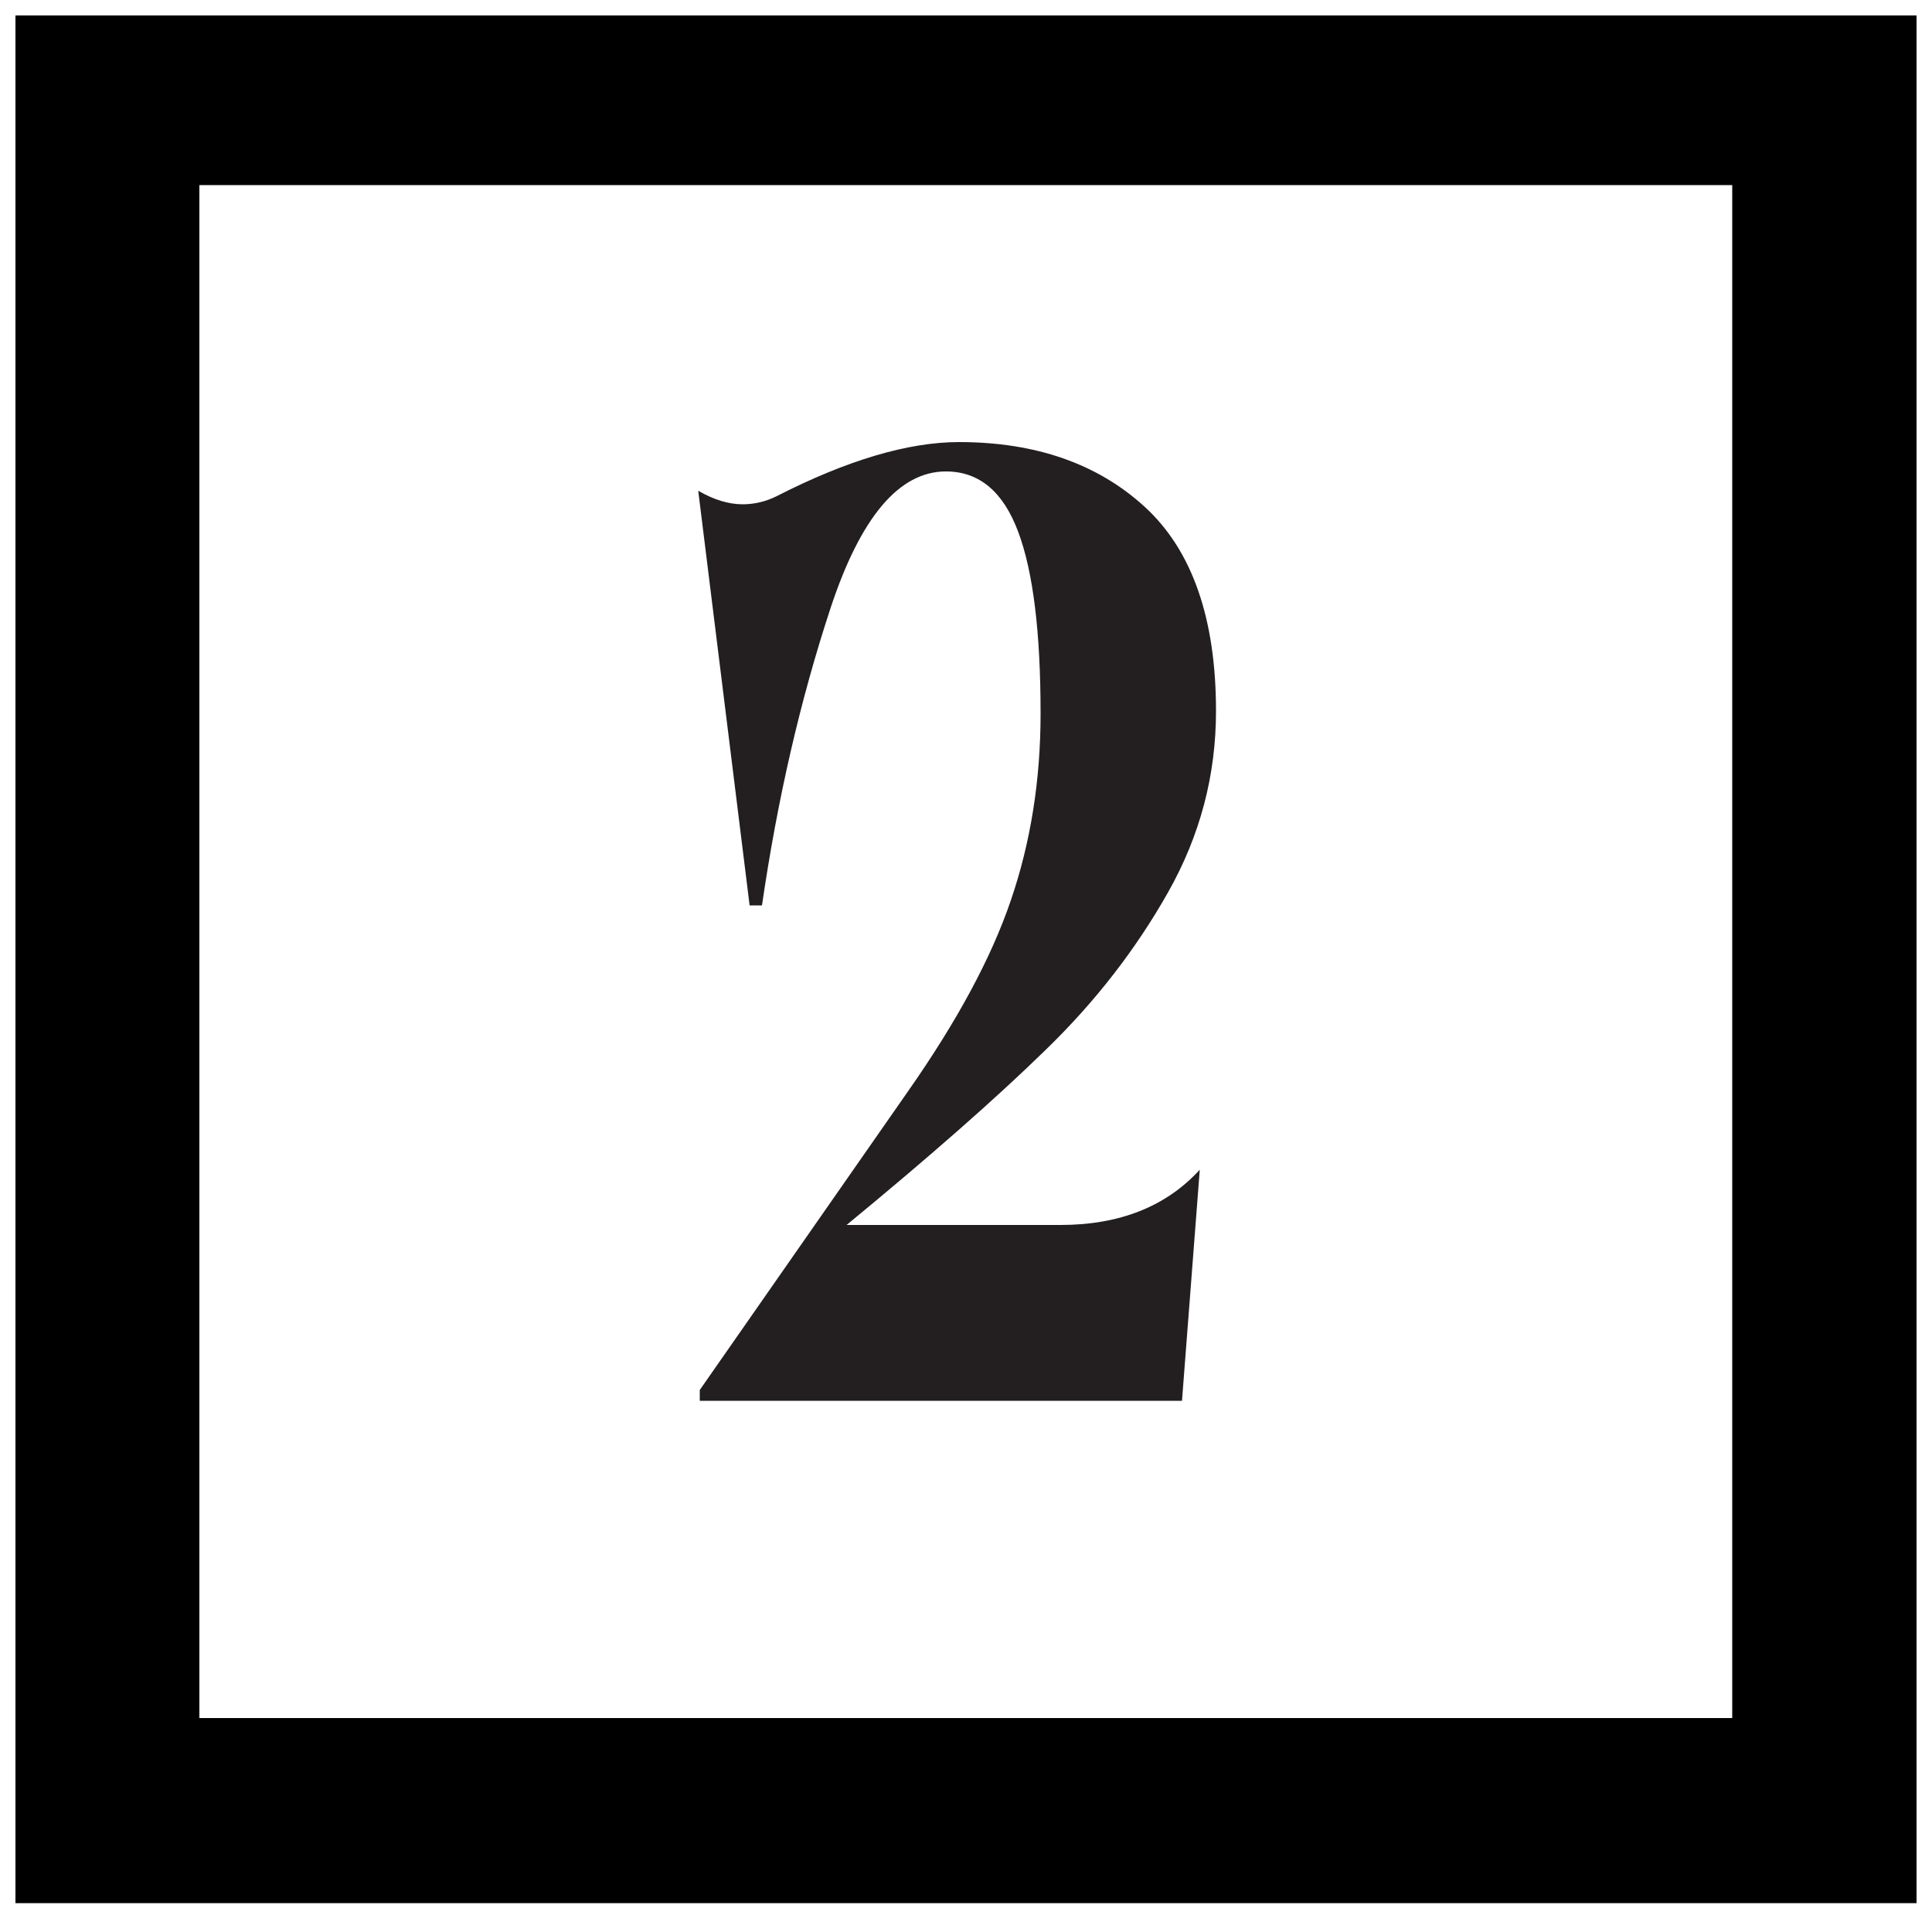
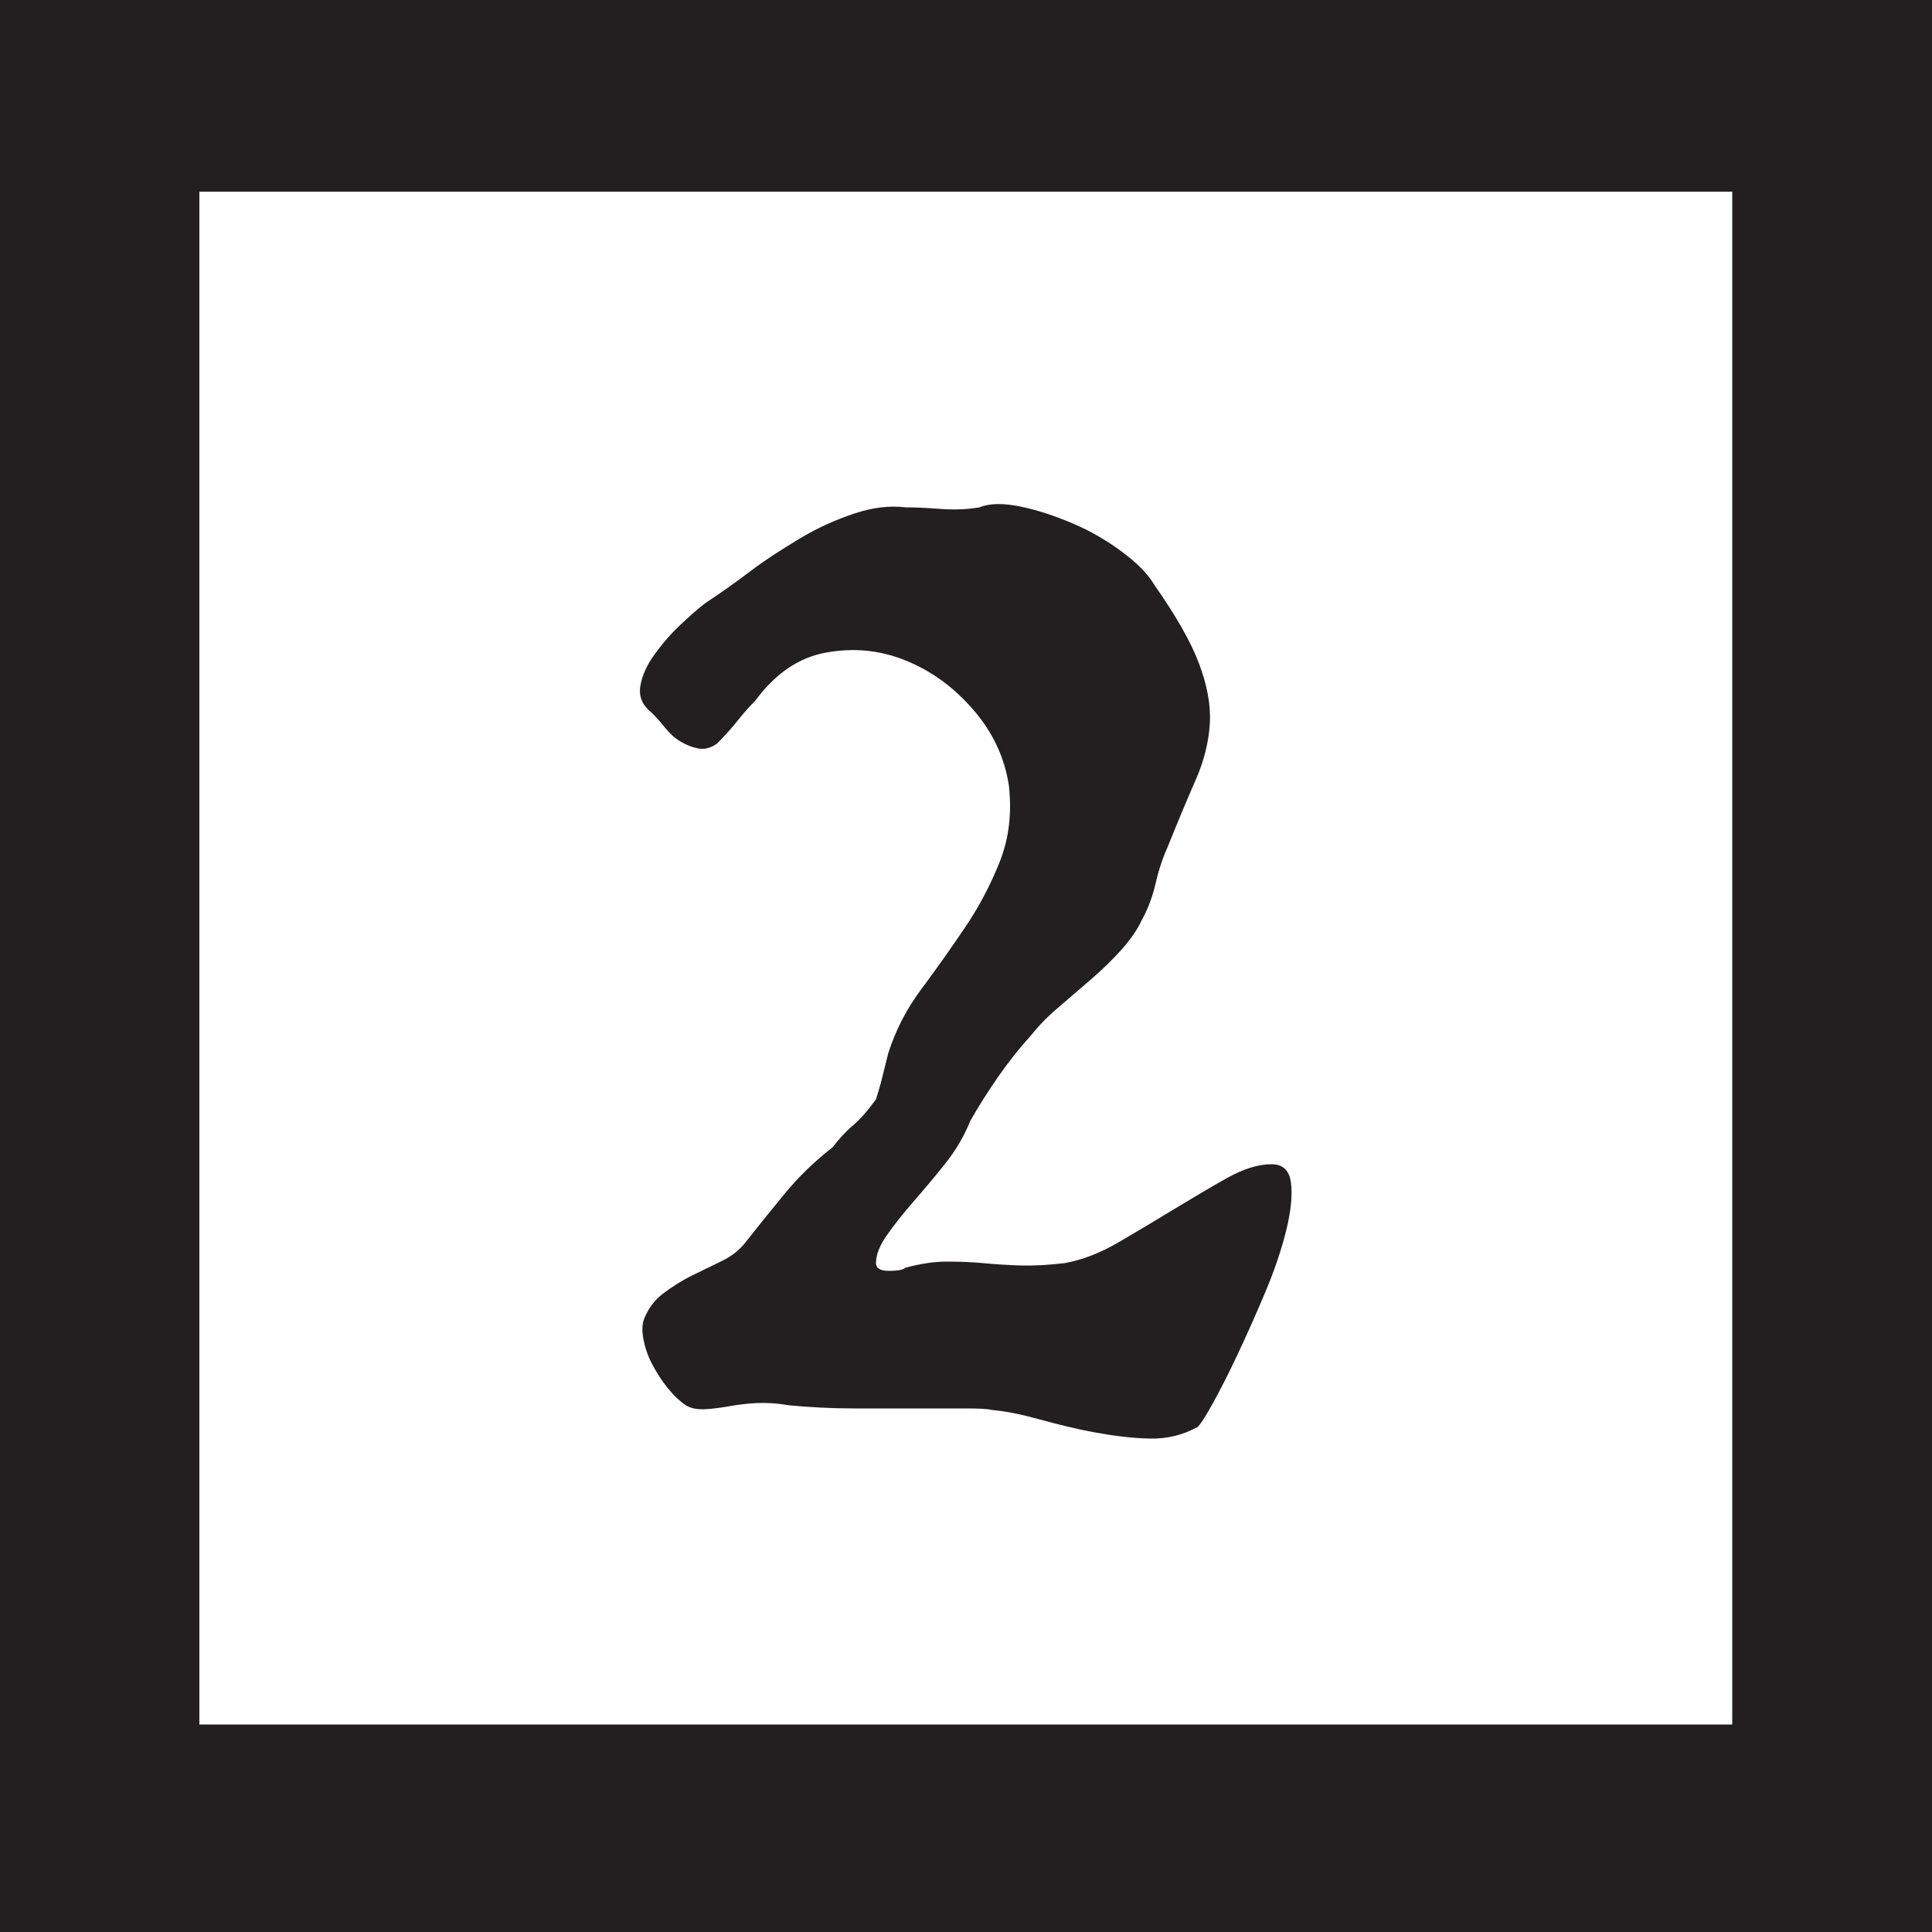
- <svg xmlns="http://www.w3.org/2000/svg" version="1.1" x="0px" y="0px" viewBox="0 0 500 496.5" style="enable-background:new 0 0 500 496.5;" xml:space="preserve">
+ <svg xmlns="http://www.w3.org/2000/svg" version="1.1" x="0px" y="0px" viewBox="0 0 500 500" style="enable-background:new 0 0 500 500;" xml:space="preserve">
  <style type="text/css">
- 	.st0{fill:#231F20;stroke:#FFFFFF;stroke-width:8;stroke-miterlimit:10;}
- 	.st1{stroke:#FFFFFF;stroke-width:8;stroke-miterlimit:10;}
- 	.st2{fill:#FFFFFF;}
- 	.st3{fill:#FFFFFF;stroke:#231F20;stroke-width:8;stroke-miterlimit:10;}
- 	.st4{stroke:#FFFFFF;stroke-width:8.005;stroke-miterlimit:10;}
- 	.st5{fill:#0AFFCD;}
- 	.st6{fill:#231F20;}
- 	.st7{fill:#FFFFFF;stroke:#FFFFFF;stroke-width:8;stroke-miterlimit:10;}
- 	.st8{fill:#BBBDBF;stroke:#FFFFFF;stroke-width:8;stroke-miterlimit:10;}
- 	.st9{fill:#BBBDBF;}
- 	.st10{fill:#0AFFCD;stroke:#FFFFFF;stroke-width:8;stroke-miterlimit:10;}
+ 	.st0{fill:#231F20;}
+ 	.st1{fill:#FFFFFF;}
+ 	.st2{fill:#231F20;stroke:#FFFFFF;stroke-width:8;stroke-miterlimit:10;}
+ 	.st3{fill:url(#SVGID_1_);}
+ 	.st4{fill:url(#SVGID_2_);}
+ 	.st5{fill:#E48F2E;}
</style>
  <g id="Layer_1">
-     <rect class="st0" width="500" height="496.5" />
-     <rect class="st1" width="500" height="496.5" />
-     <rect x="51.6" y="47.9" class="st2" width="396.7" height="396.7" />
+     <rect y="1.8" class="st2" width="500" height="496.5" />
+     <rect x="-34.3" y="-32.3" class="st0" width="568.7" height="564.7" />
+     <rect x="51.6" y="49.6" class="st1" width="396.7" height="396.7" />
    <g>
-       <path class="st6" d="M180.7,127c4,2.3,7.8,3.5,11.5,3.5c3,0,6-0.7,8.8-2.1c18.2-9.3,34-14,47.2-14c19.8,0,35.9,5.6,48.1,16.8    s18.4,28.8,18.4,52.8c0,16.6-4.1,32.2-12.4,46.9c-8.3,14.7-18.8,28.3-31.7,40.8c-12.8,12.5-30,27.6-51.5,45.3h55.3    c15.4,0,27.4-4.8,36.1-14.3l-4.6,59.8H181.1v-2.8l53.9-77.3c12.6-18,21.5-34.4,26.6-49.4c5.1-14.9,7.7-31,7.7-48.3    c0-21-1.9-36.7-5.8-47.1c-3.9-10.4-10.1-15.6-18.7-15.6c-12.1,0-22.1,11.8-29.9,35.5c-7.8,23.7-13.7,49.3-17.7,76.8H194L180.7,127    z" />
+       <path class="st0" d="M185.5,192.5c-1.6,1.1-3.2,1.5-4.8,1.2c-1.6-0.3-3.1-0.9-4.6-1.8c-1.5-0.9-2.8-2.1-4-3.6    c-1.2-1.5-2.3-2.7-3.4-3.8c-2.4-1.9-3.4-4.1-3-6.8c0.4-2.7,1.6-5.4,3.6-8.2s4.3-5.5,7-8c2.7-2.5,4.9-4.5,6.8-5.8    c3.2-2.1,6.9-4.7,11-7.8c4.1-3.1,8.5-5.9,13-8.6c4.5-2.7,9.2-4.8,14-6.4c4.8-1.6,9.2-2.1,13.2-1.6c2.1,0,5.1,0.1,9,0.4    c3.9,0.3,7.3,0.1,10.2-0.4c2.7-1.1,6.2-1.1,10.6-0.2c4.4,0.9,8.9,2.4,13.6,4.4c4.7,2,8.9,4.5,12.8,7.4c3.9,2.9,6.6,5.7,8.2,8.4    c5.6,8,9.5,14.8,11.6,20.4c2.1,5.6,3.1,10.8,2.8,15.6c-0.3,4.8-1.5,9.6-3.6,14.4c-2.1,4.8-4.5,10.5-7.2,17.2    c-1.3,2.9-2.4,6.1-3.2,9.6c-0.8,3.5-2,6.7-3.6,9.6c-1.1,2.4-2.8,4.9-5.2,7.6c-2.4,2.7-5.1,5.3-8,7.8c-2.9,2.5-5.8,5-8.6,7.4    c-2.8,2.4-5.1,4.8-7,7.2c-2.9,3.2-5.7,6.7-8.4,10.6c-2.7,3.9-5.1,7.7-7.2,11.4c-1.6,4-3.8,7.7-6.6,11.2c-2.8,3.5-5.5,6.7-8.2,9.8    c-2.7,3.1-4.9,5.9-6.8,8.6c-1.9,2.7-2.8,5.1-2.8,7.2c0,1.3,1.1,2,3.4,2c2.3,0,3.7-0.3,4.2-0.8c4-1.1,7.6-1.6,10.8-1.6    c3.2,0,6.3,0.1,9.4,0.4c3.1,0.3,6.3,0.5,9.6,0.6c3.3,0.1,7.1-0.1,11.4-0.6c4.5-0.8,9.2-2.6,14-5.4c4.8-2.8,9.6-5.7,14.4-8.6    c4.8-2.9,9.3-5.6,13.6-8c4.3-2.4,8.1-3.6,11.6-3.6c2.9,0,4.6,1.6,5,4.8c0.4,3.2,0,7.3-1.2,12.2c-1.2,4.9-3,10.3-5.4,16    c-2.4,5.7-4.8,11.1-7.2,16.2c-2.4,5.1-4.6,9.4-6.6,13s-3.3,5.5-3.8,5.8c-3.7,2.1-7.9,3.1-12.4,3c-4.5-0.1-9.3-0.7-14.2-1.6    c-4.9-0.9-9.7-2.1-14.4-3.4c-4.7-1.3-8.7-2.1-12.2-2.4c-1.1-0.3-3.4-0.4-7-0.4c-3.6,0-7.9,0-12.8,0c-4.9,0-10.3,0-16,0    c-5.7,0-11.3-0.3-16.6-0.8c-2.9-0.5-5.7-0.7-8.2-0.6c-2.5,0.1-4.9,0.4-7.2,0.8c-2.3,0.4-4.4,0.7-6.4,0.8c-2,0.1-3.7-0.2-5-1    c-1.6-1.1-3.2-2.6-4.8-4.6c-1.6-2-2.9-4.1-4-6.2c-1.1-2.1-1.8-4.3-2.2-6.4c-0.4-2.1-0.3-3.9,0.2-5.2c1.1-2.7,2.7-4.9,5-6.6    c2.3-1.7,4.7-3.3,7.4-4.6c2.7-1.3,5.3-2.6,7.8-3.8c2.5-1.2,4.6-2.9,6.2-5c2.9-3.7,6.3-7.9,10-12.4c3.7-4.5,7.9-8.5,12.4-12    c1.6-2.1,3.3-4,5.2-5.6c1.9-1.6,3.9-3.9,6-6.8c0.5-1.6,1.1-3.5,1.6-5.6c0.5-2.1,1.1-4.3,1.6-6.4c1.9-5.9,4.7-11.4,8.6-16.6    c3.9-5.2,7.6-10.5,11.2-15.8c3.6-5.3,6.6-11,9-17c2.4-6,3.2-12.6,2.4-19.8c-1.1-7.2-4.1-13.7-9.2-19.6    c-5.1-5.9-10.9-10.1-17.6-12.8c-6.7-2.7-13.5-3.3-20.6-2c-7.1,1.3-13.1,5.5-18.2,12.4c-1.6,1.6-3.1,3.3-4.6,5.2    C189.4,188.4,187.6,190.4,185.5,192.5z" />
    </g>
  </g>
  <g id="Layer_2">
</g>
+   <g id="Layer_3">
+ </g>
</svg>
